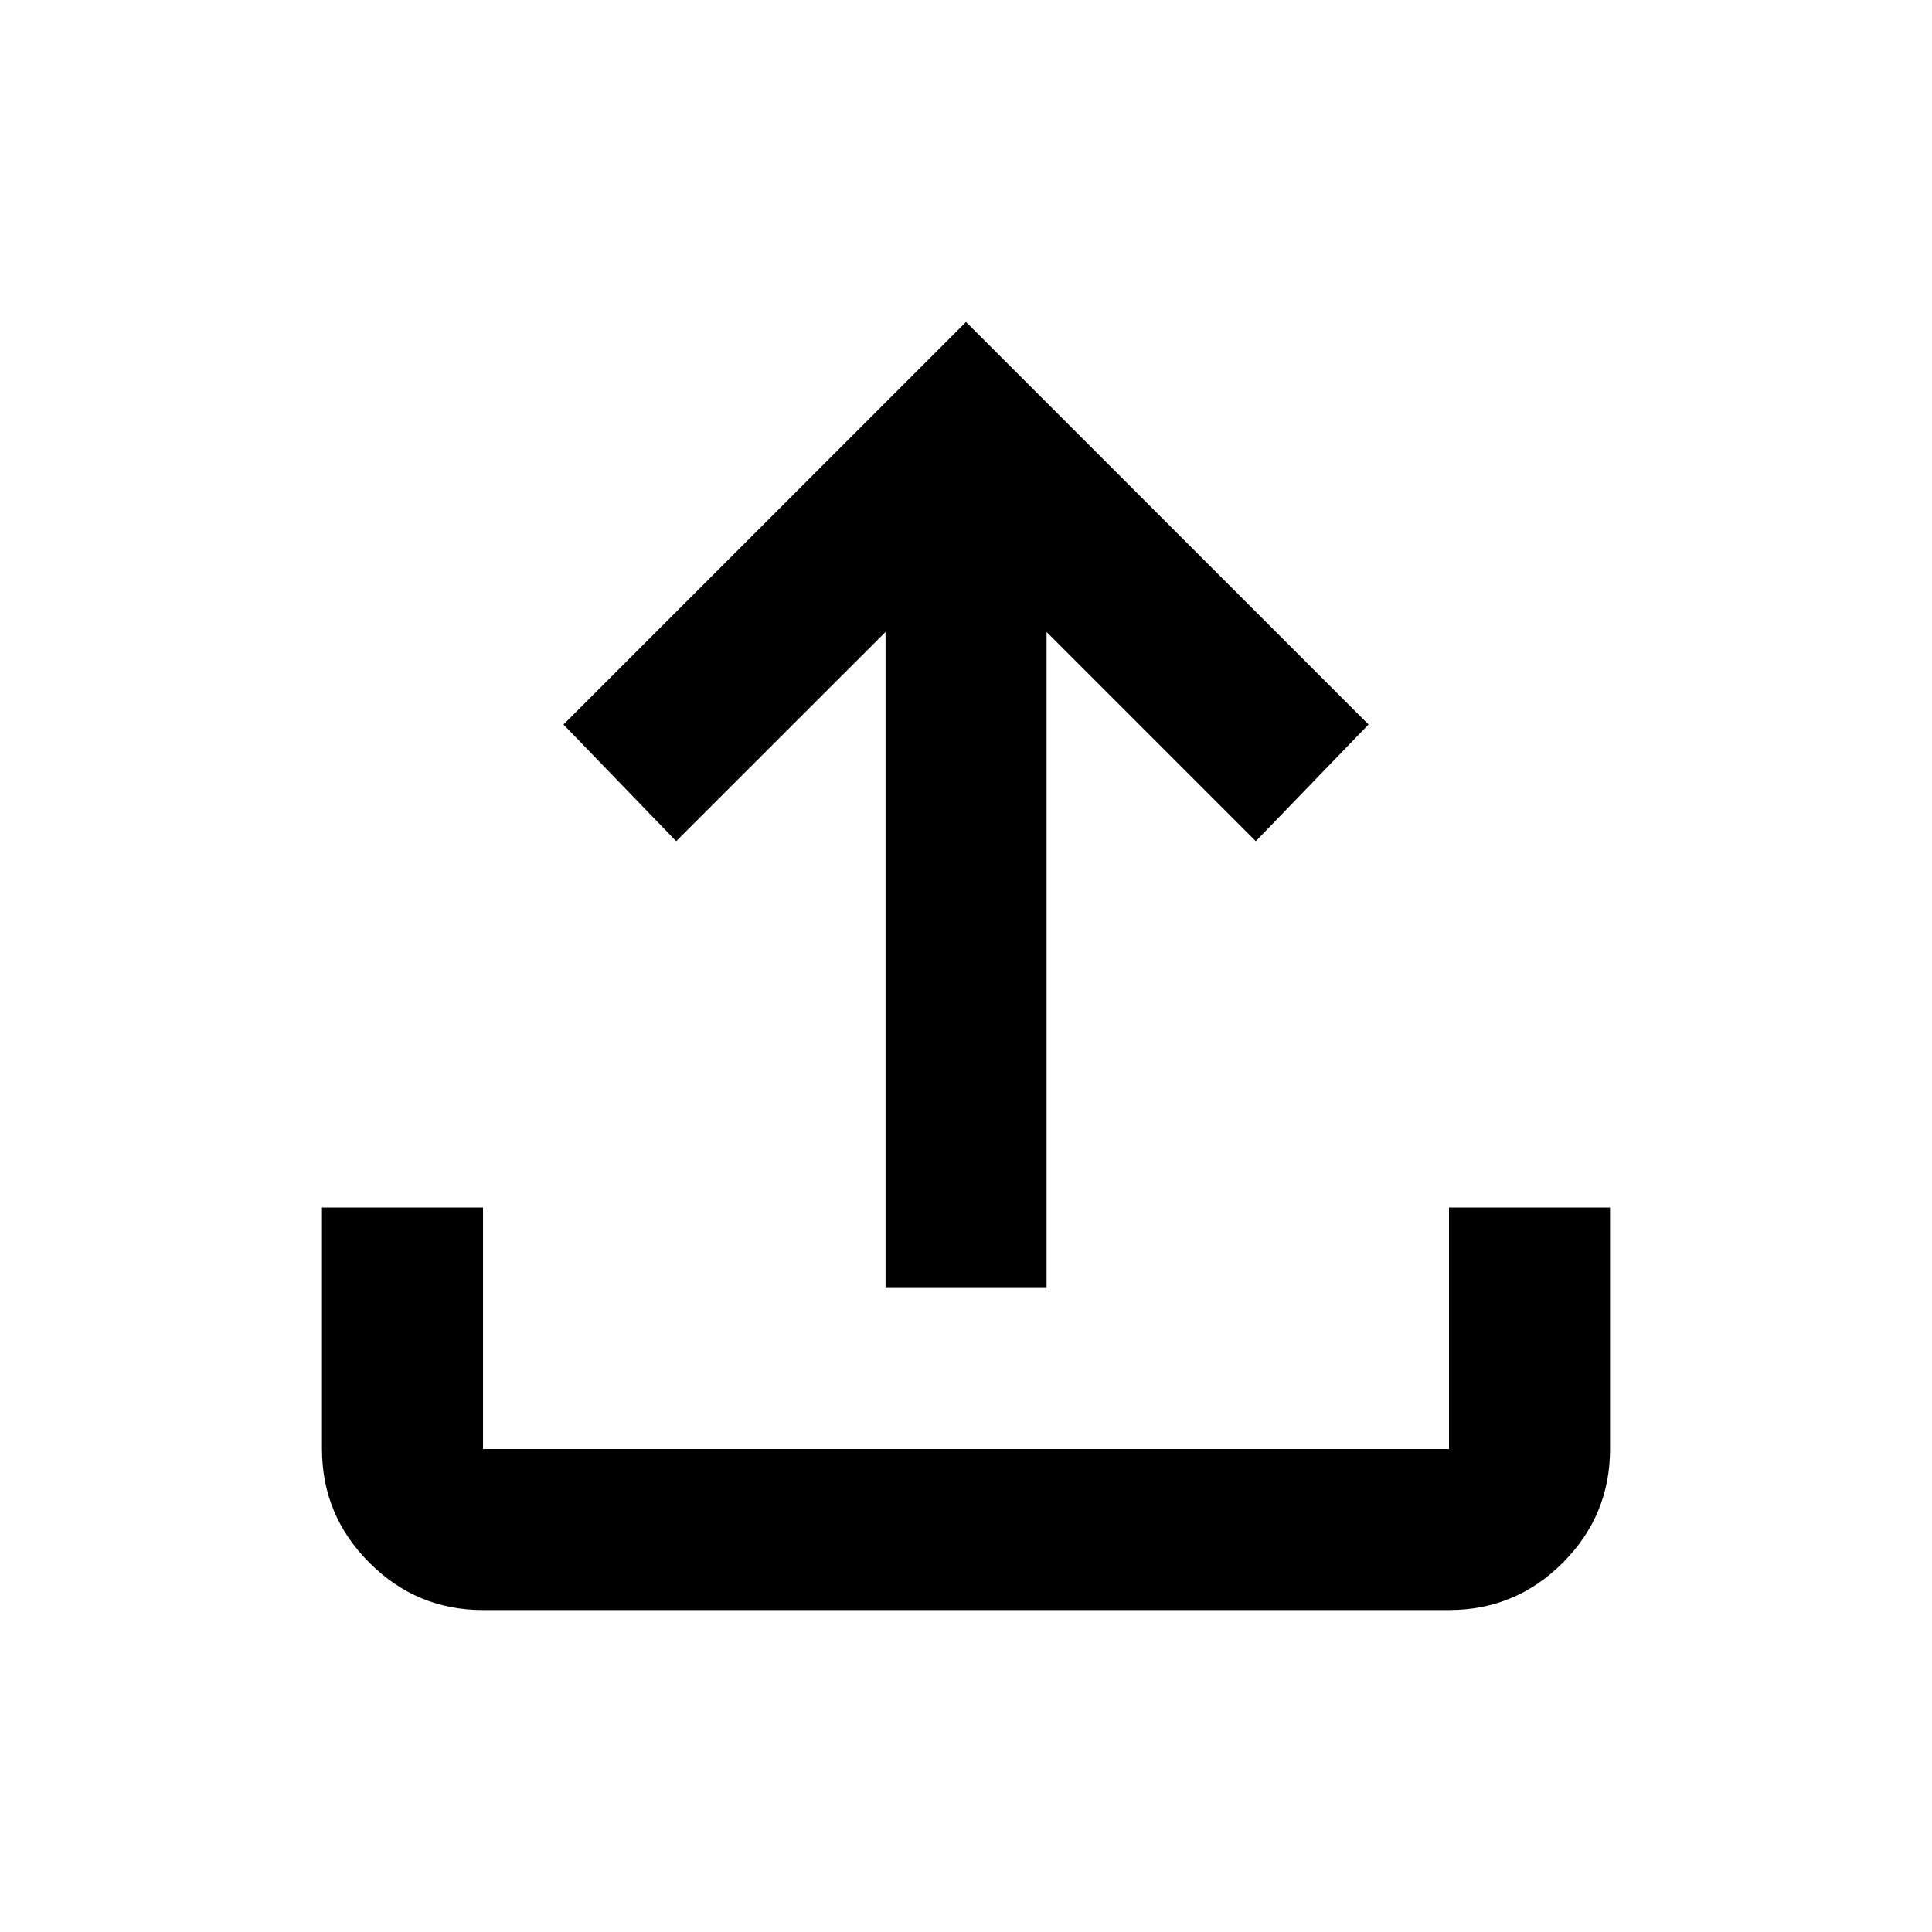
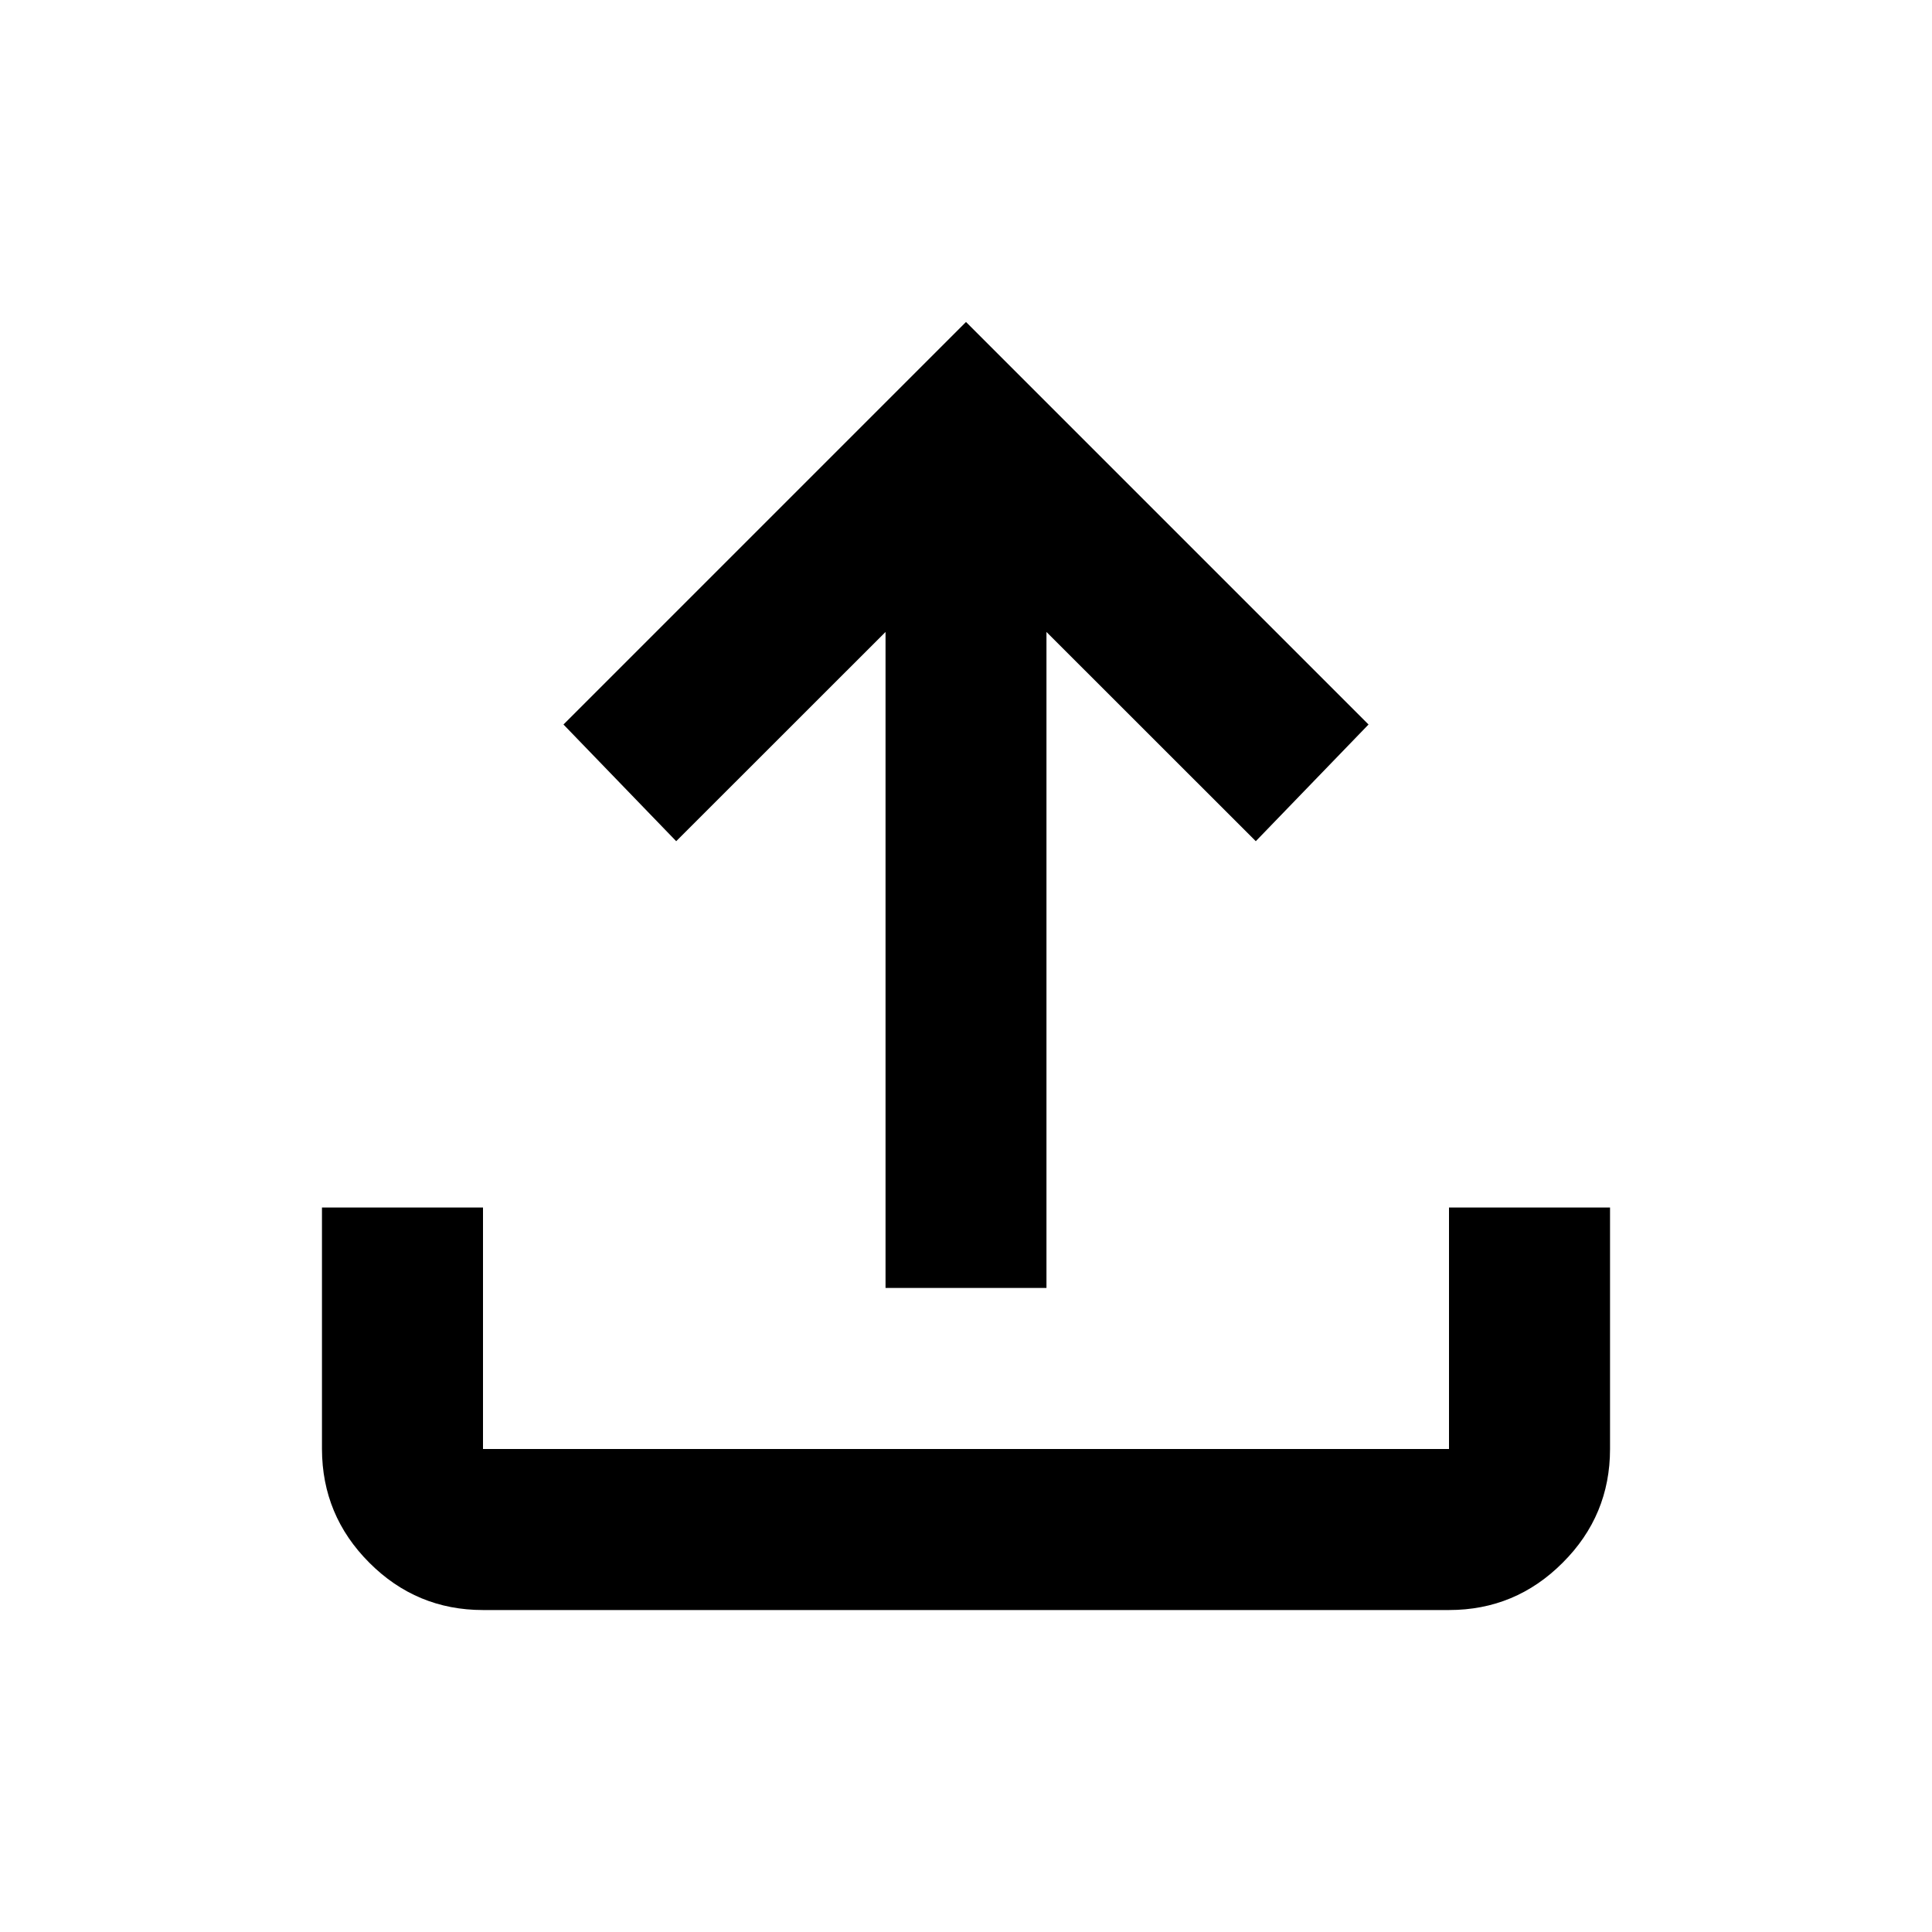
<svg xmlns="http://www.w3.org/2000/svg" width="20" height="20" viewBox="0 0 20 20" fill="none">
-   <path d="M9.167 13.333V6.542L7 8.708L5.833 7.5L10 3.333L14.167 7.5L13 8.708L10.834 6.542V13.333H9.167ZM5 16.667C4.542 16.667 4.15 16.504 3.824 16.177C3.497 15.851 3.334 15.459 3.333 15V12.5H5V15H15V12.5H16.667V15C16.667 15.458 16.504 15.851 16.178 16.177C15.852 16.504 15.459 16.667 15 16.667H5Z" fill="black" />
+   <path d="M9.167 13.333V6.542L7 8.708L5.833 7.5L10 3.333L14.167 7.5L13 8.708L10.833 6.542V13.333H9.167ZM5 16.667C4.542 16.667 4.149 16.504 3.823 16.177C3.497 15.851 3.334 15.459 3.333 15V12.5H5V15H15V12.5H16.667V15C16.667 15.458 16.504 15.851 16.177 16.177C15.851 16.504 15.459 16.667 15 16.667H5Z" fill="black" />
</svg>
